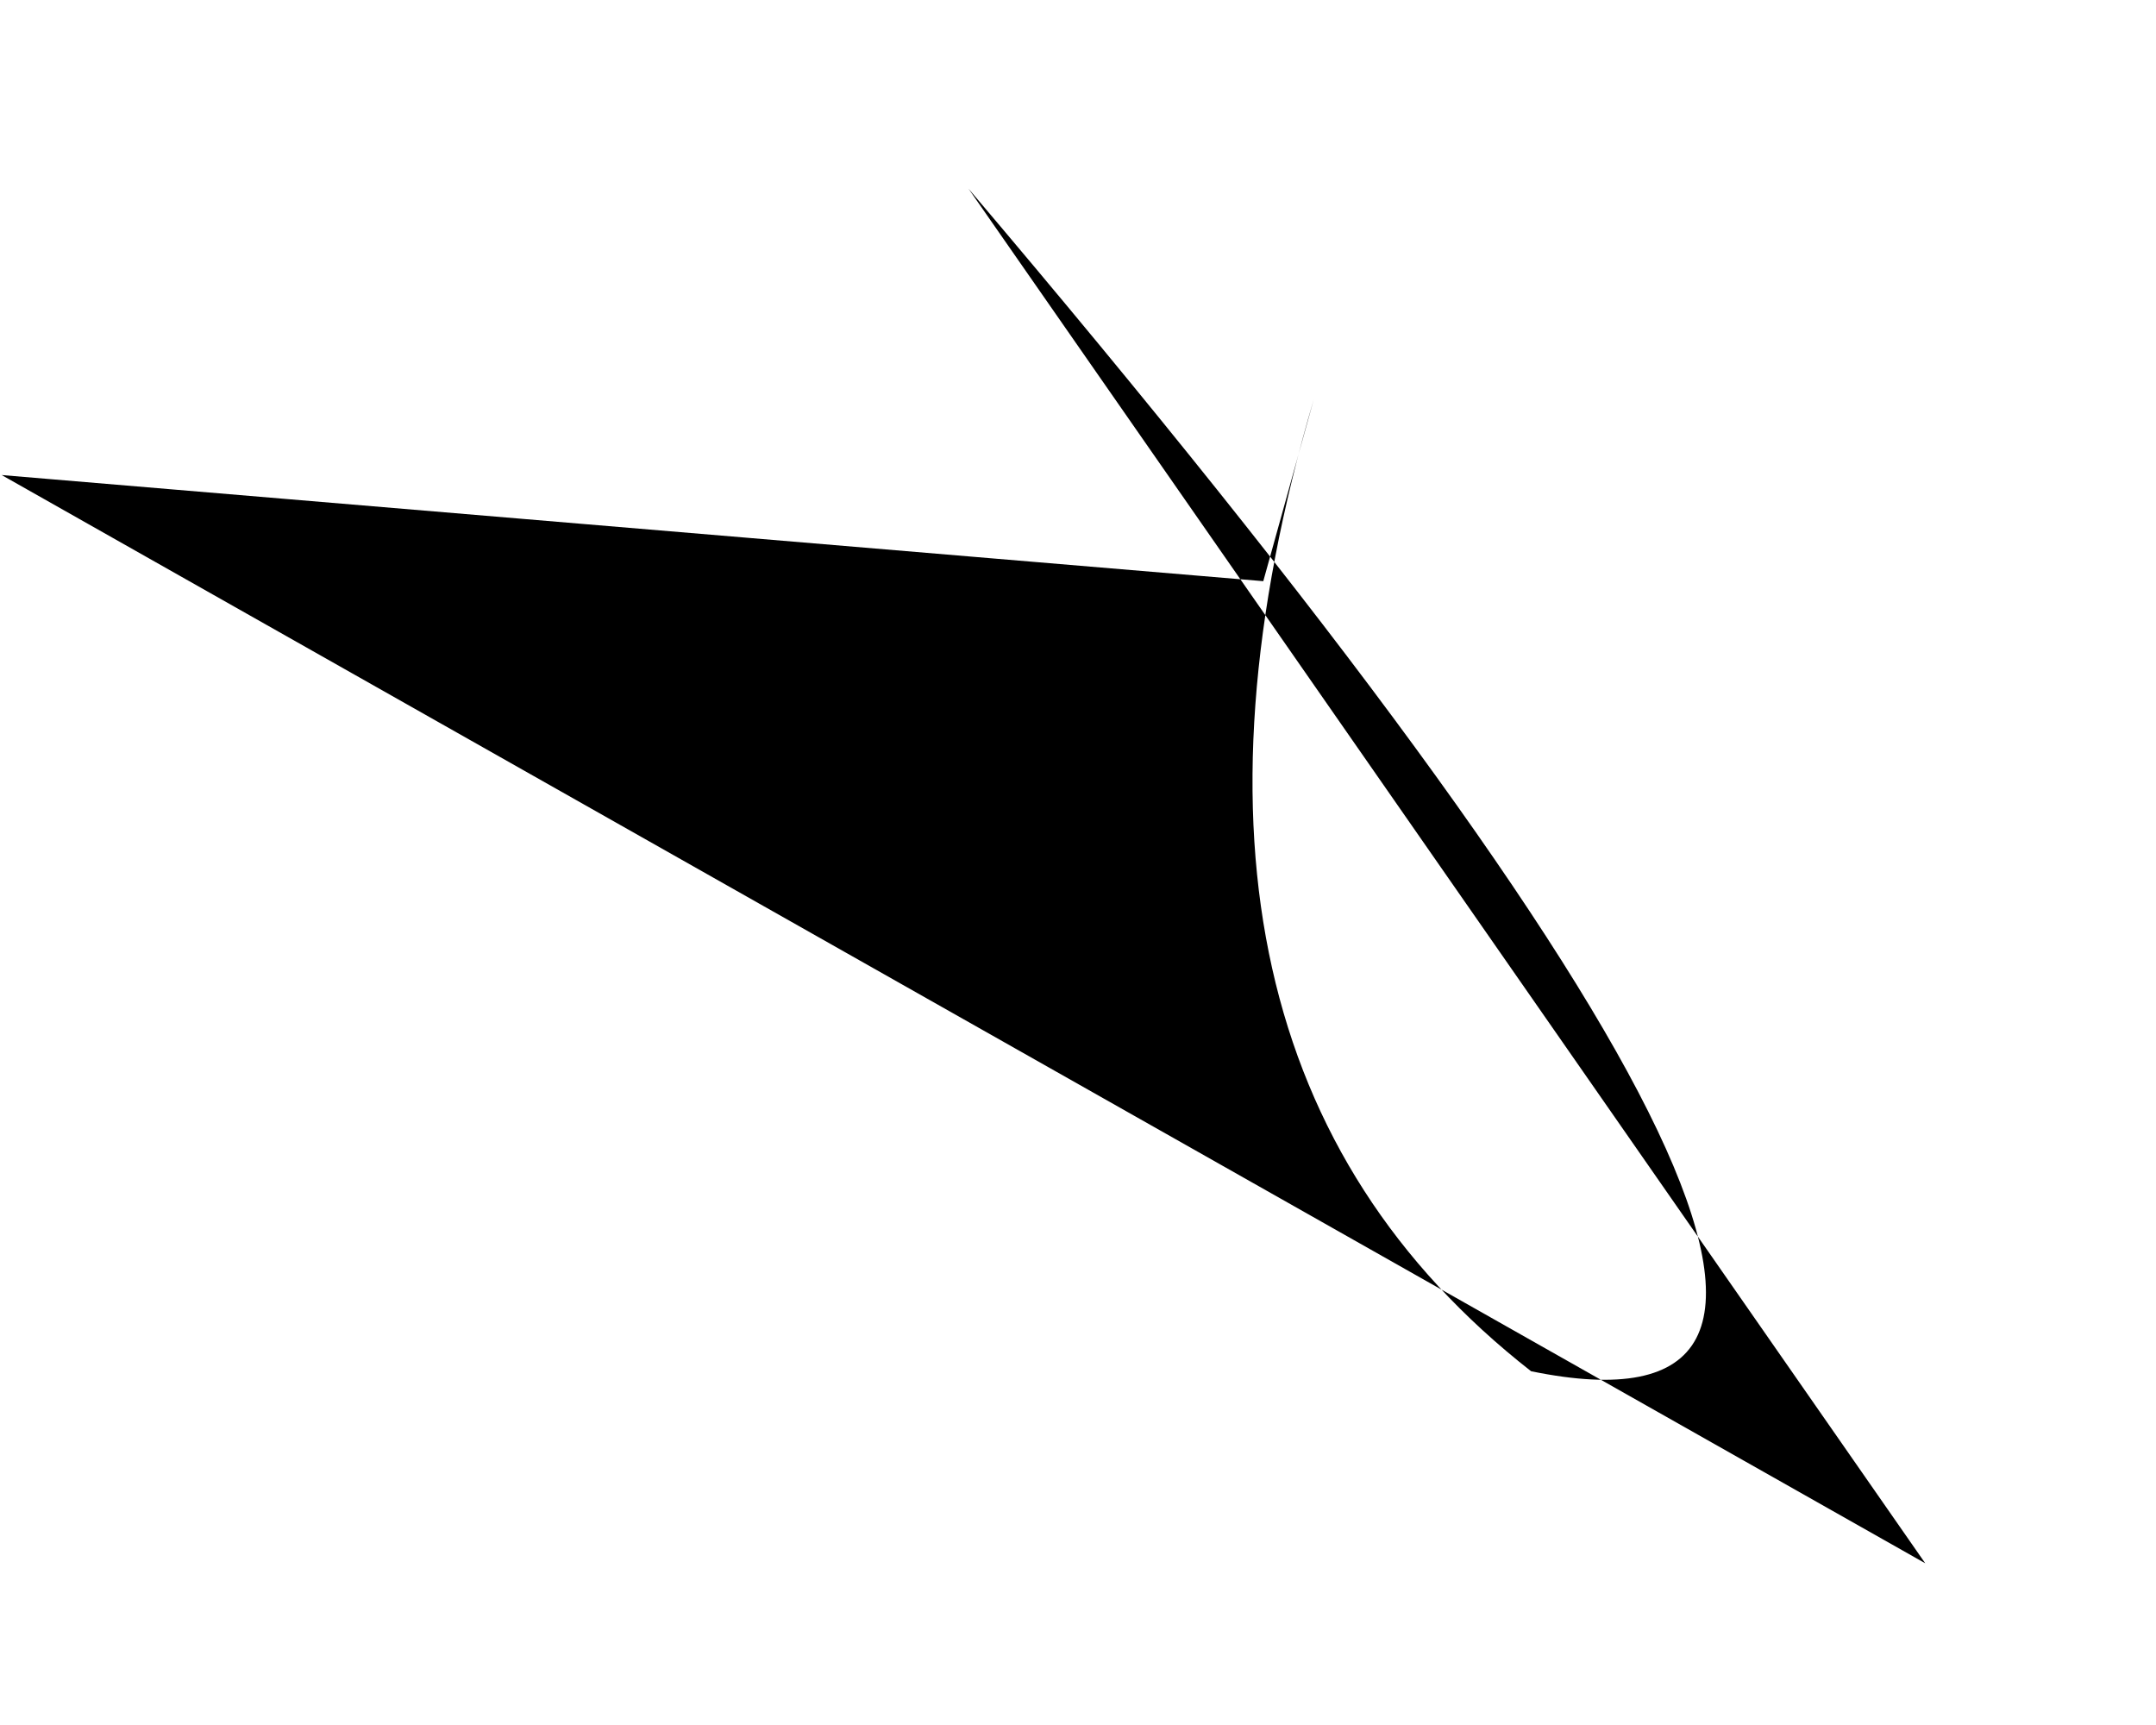
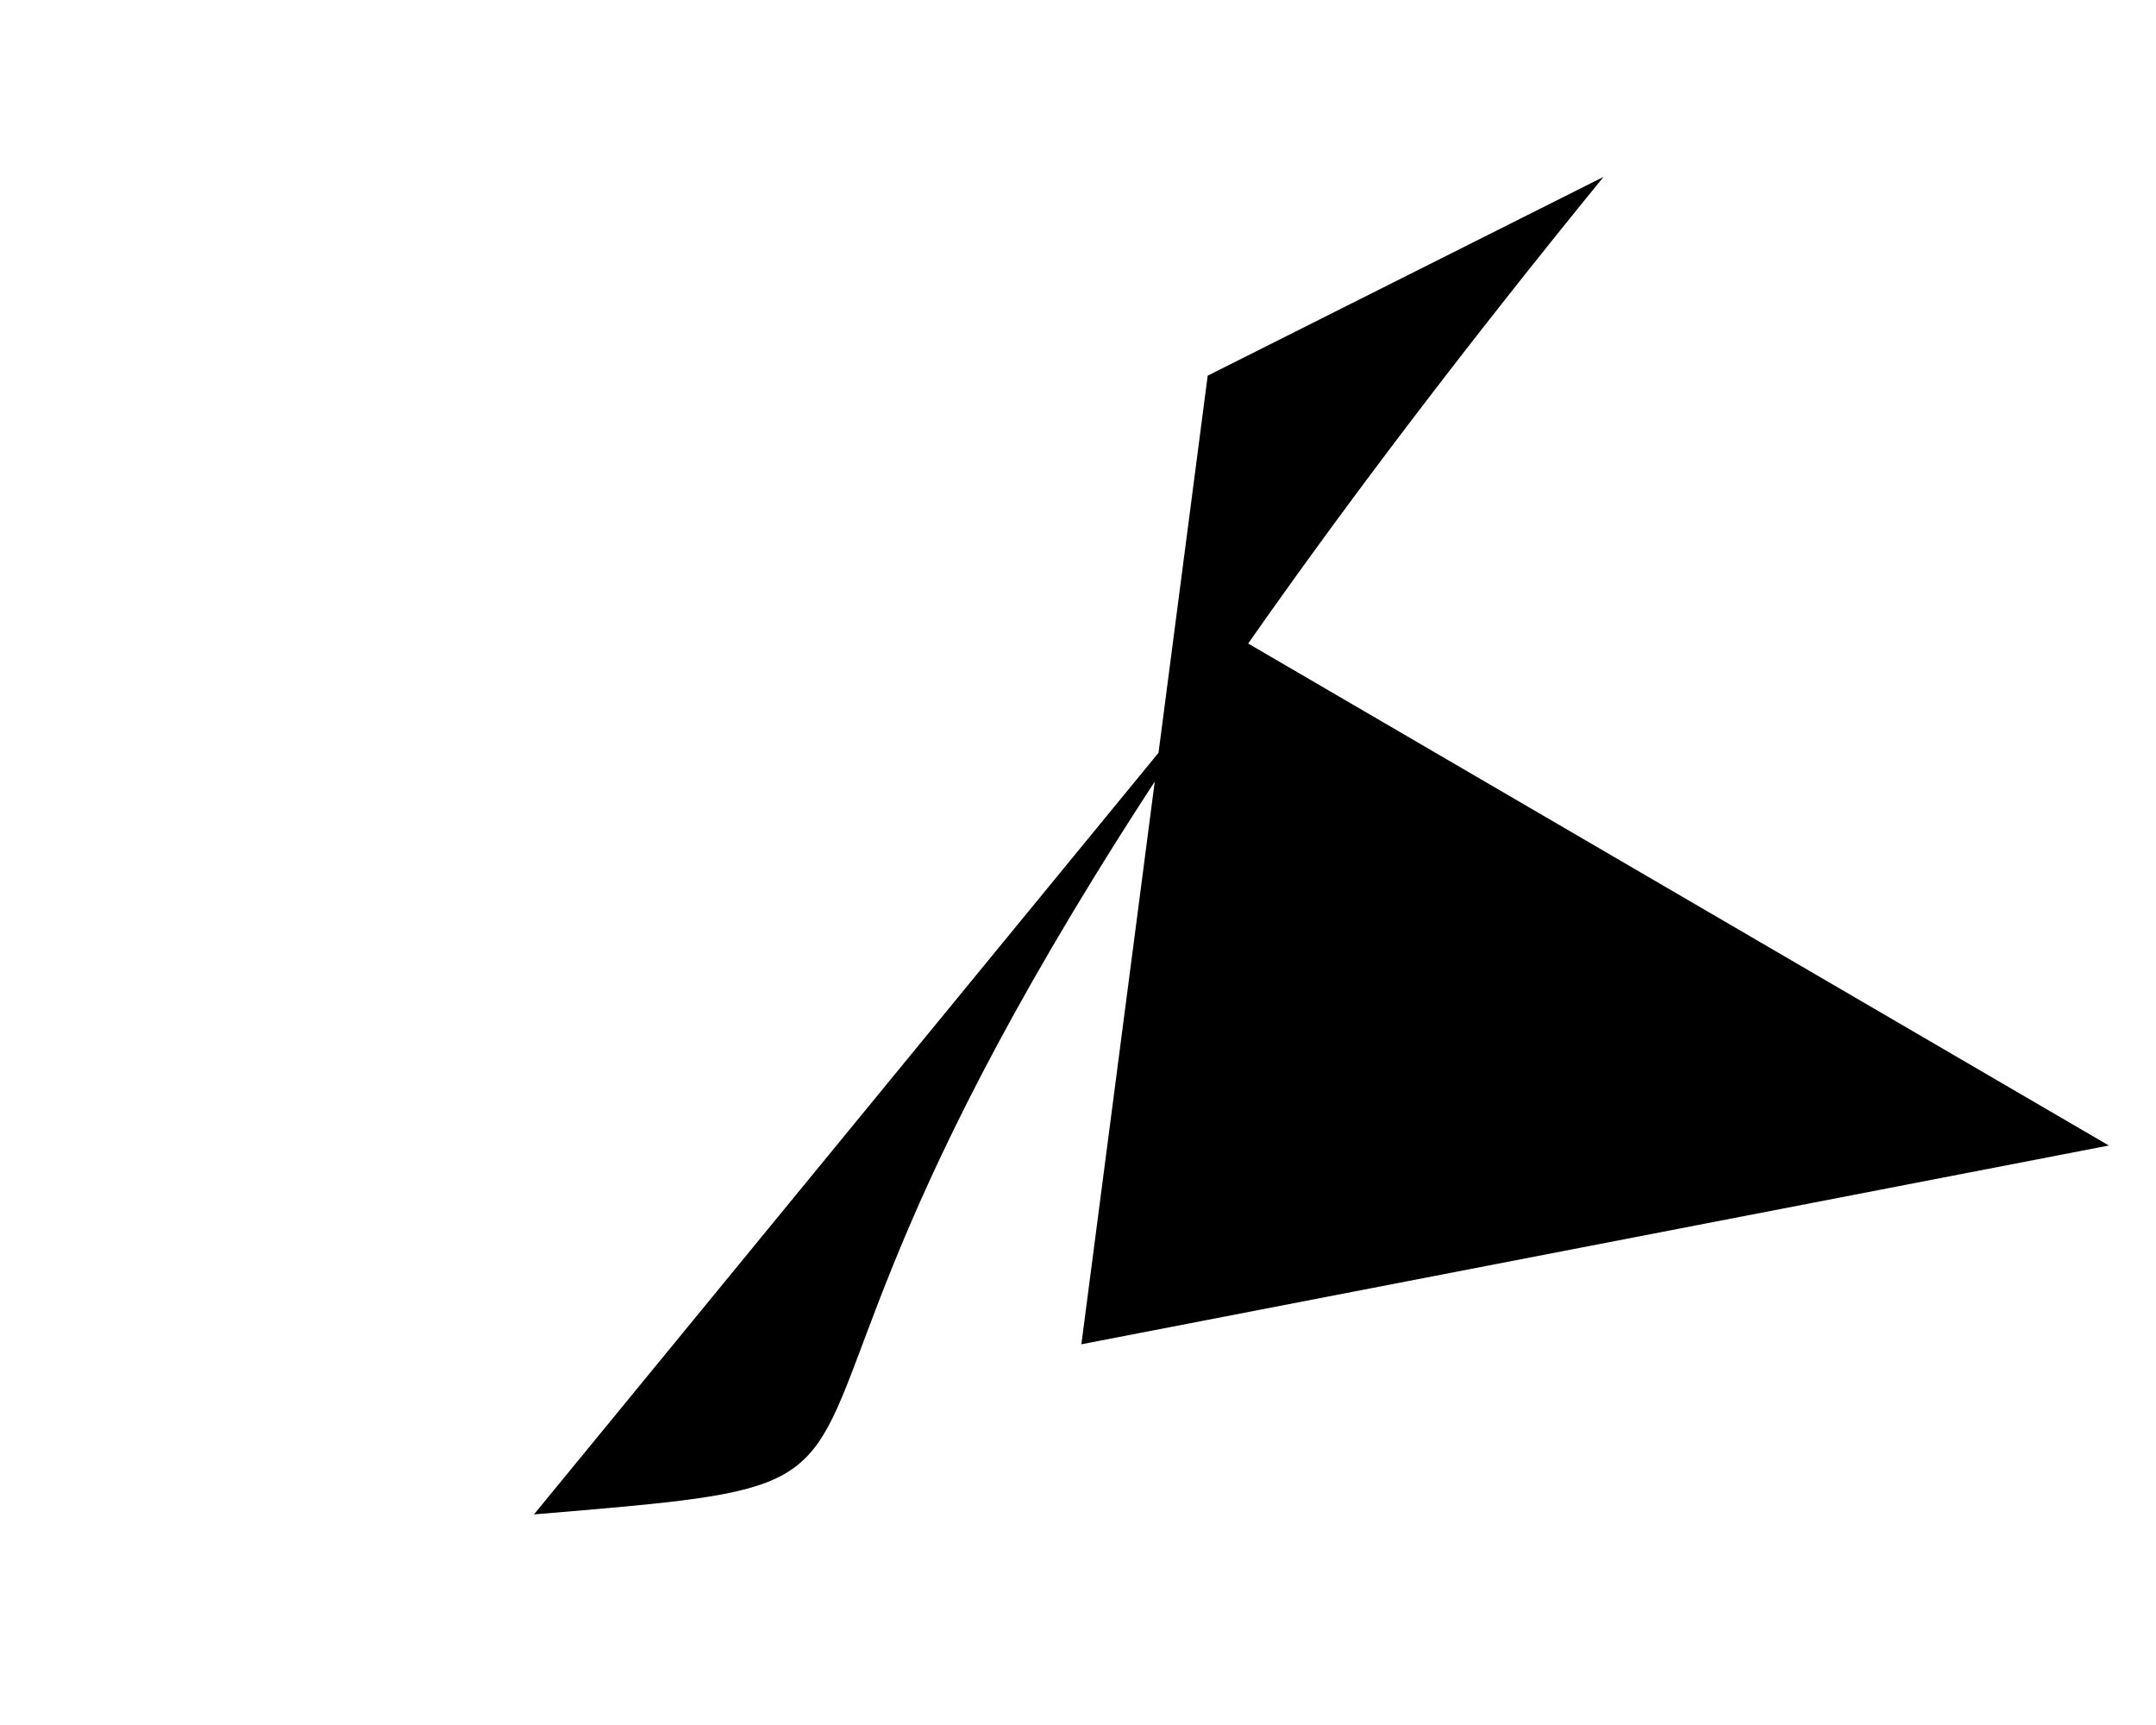
<svg xmlns="http://www.w3.org/2000/svg" baseProfile="tiny" height="1024" version="1.2" width="1280">
  <defs />
-   <path d="M 1 282 L 750 345 T 780 237 Q 666 624 909 814 Q 1226 879 575 112 L 1143 928" />
+   <path d="M 642 798 L 717 223 L 952 105 C 300 905 649 871 317 899 L 741 382 T 1252 680" />
</svg>
